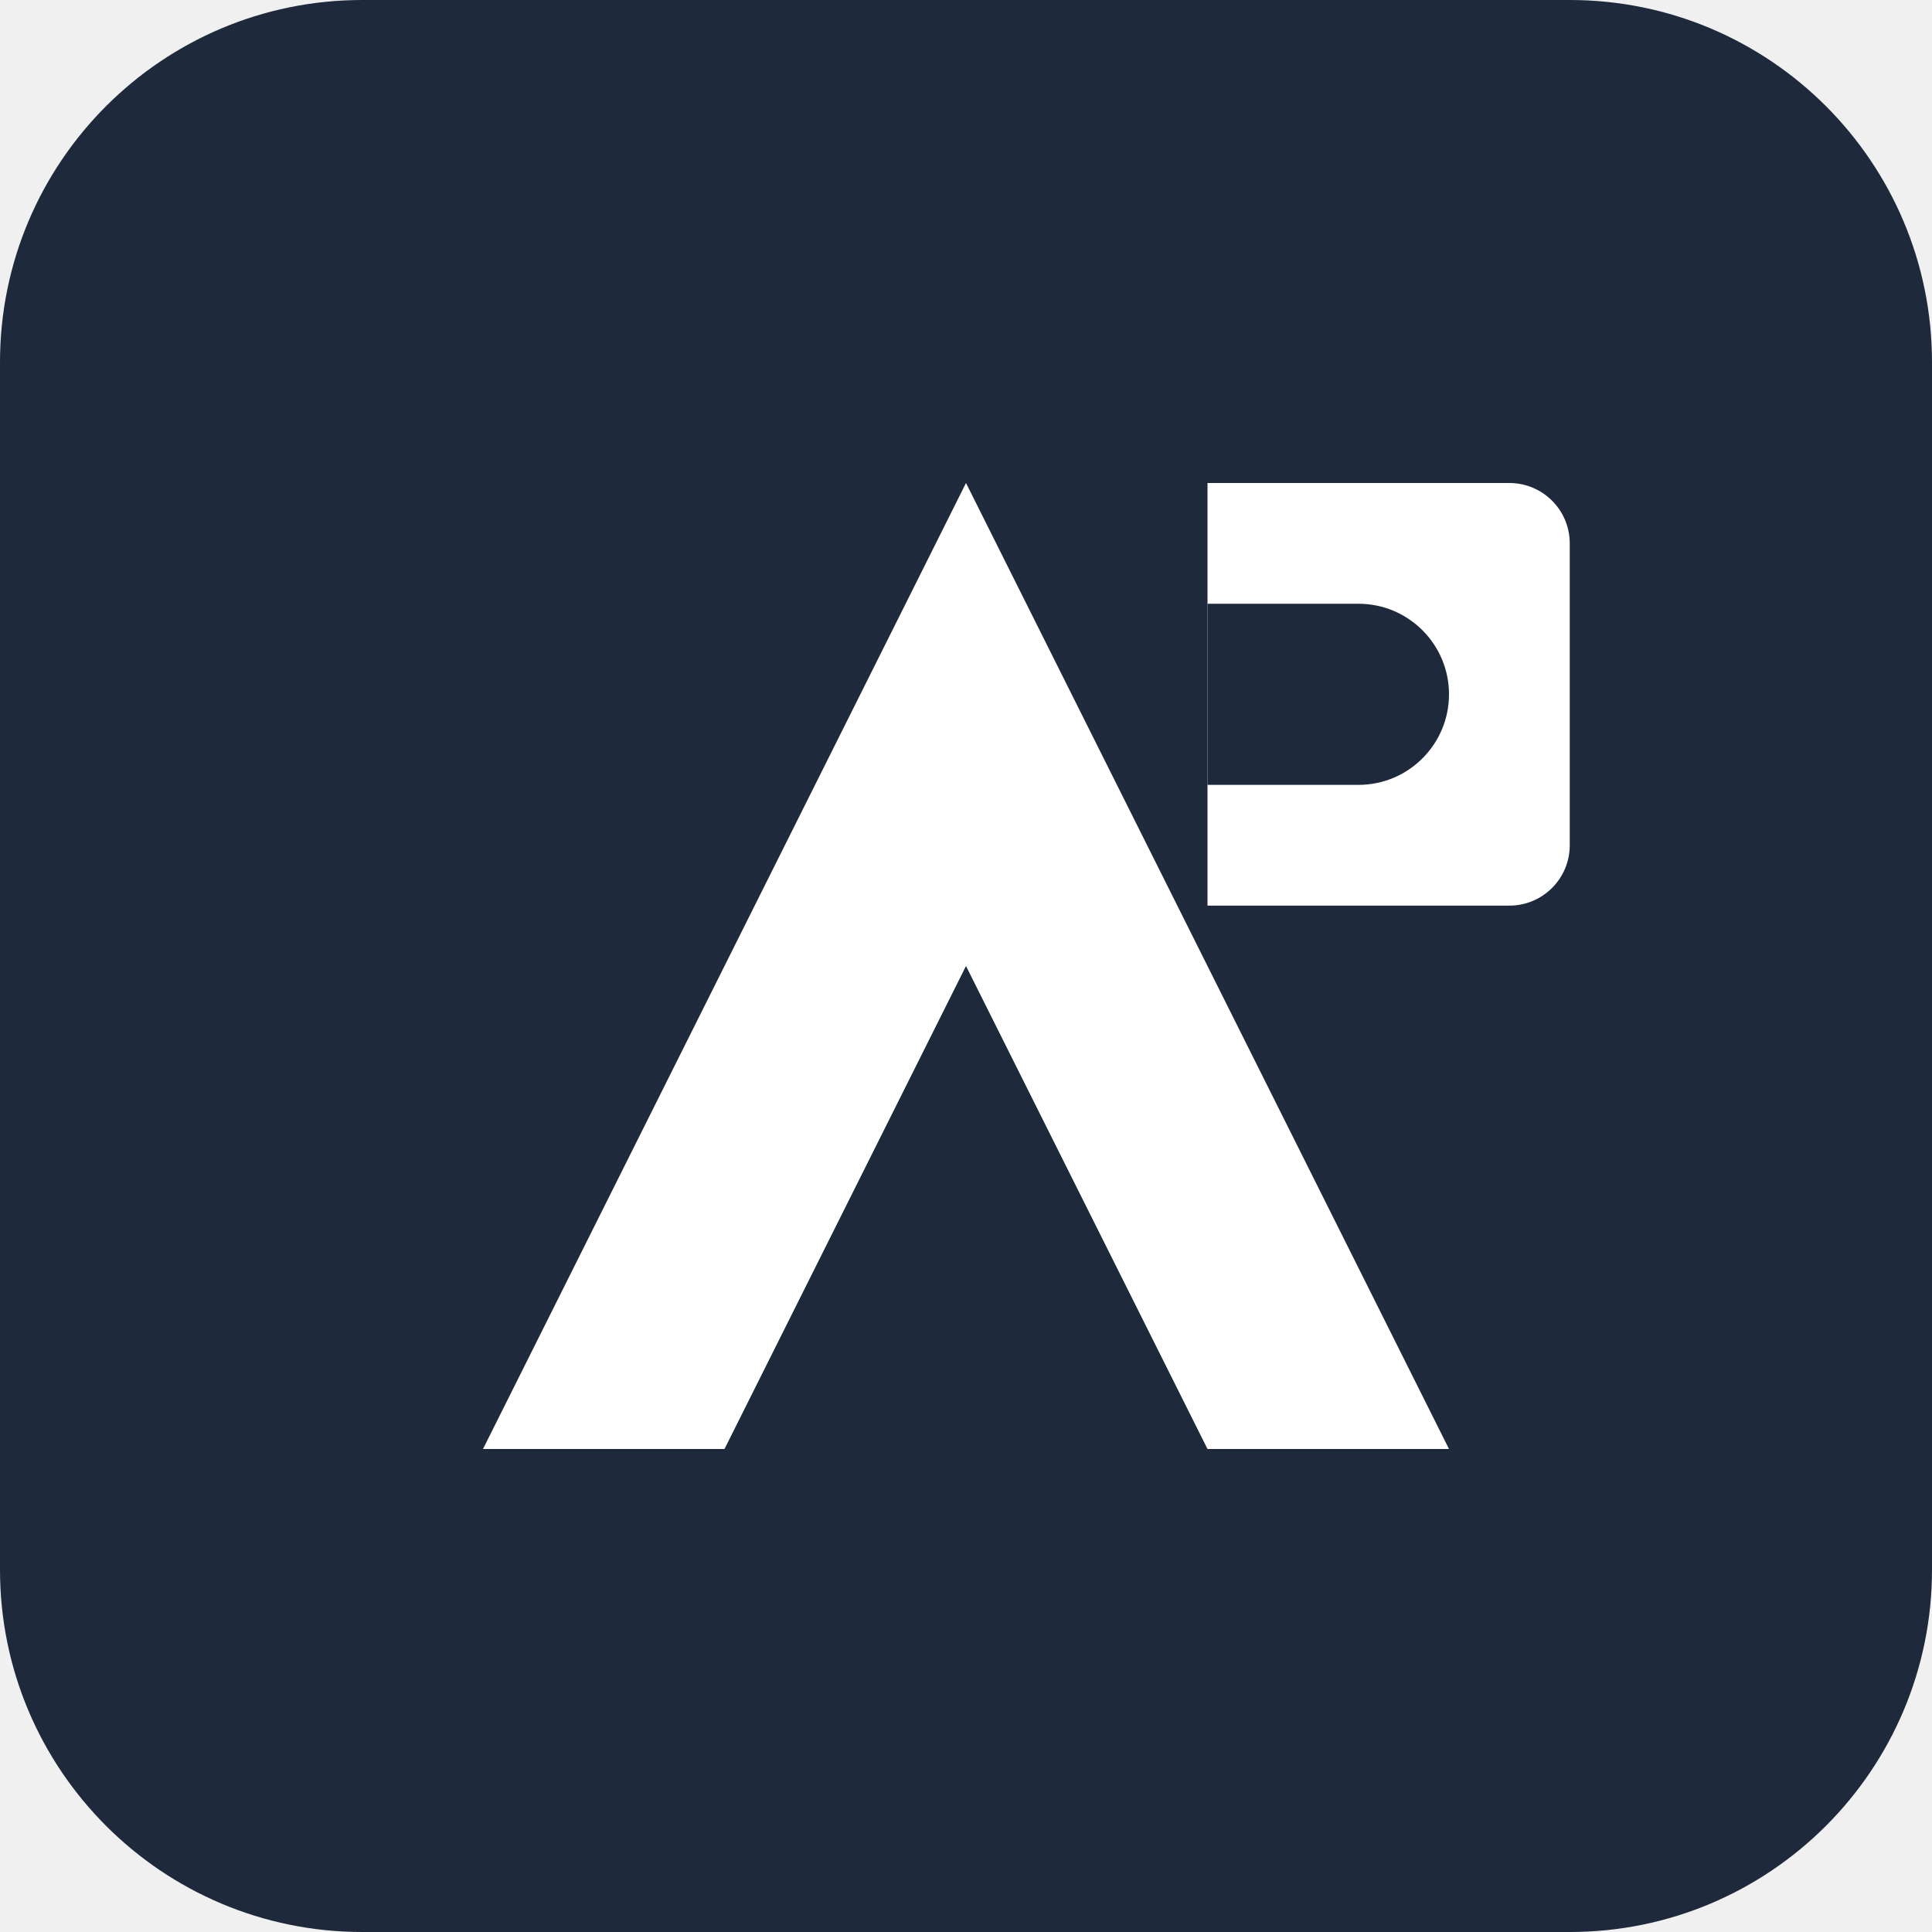
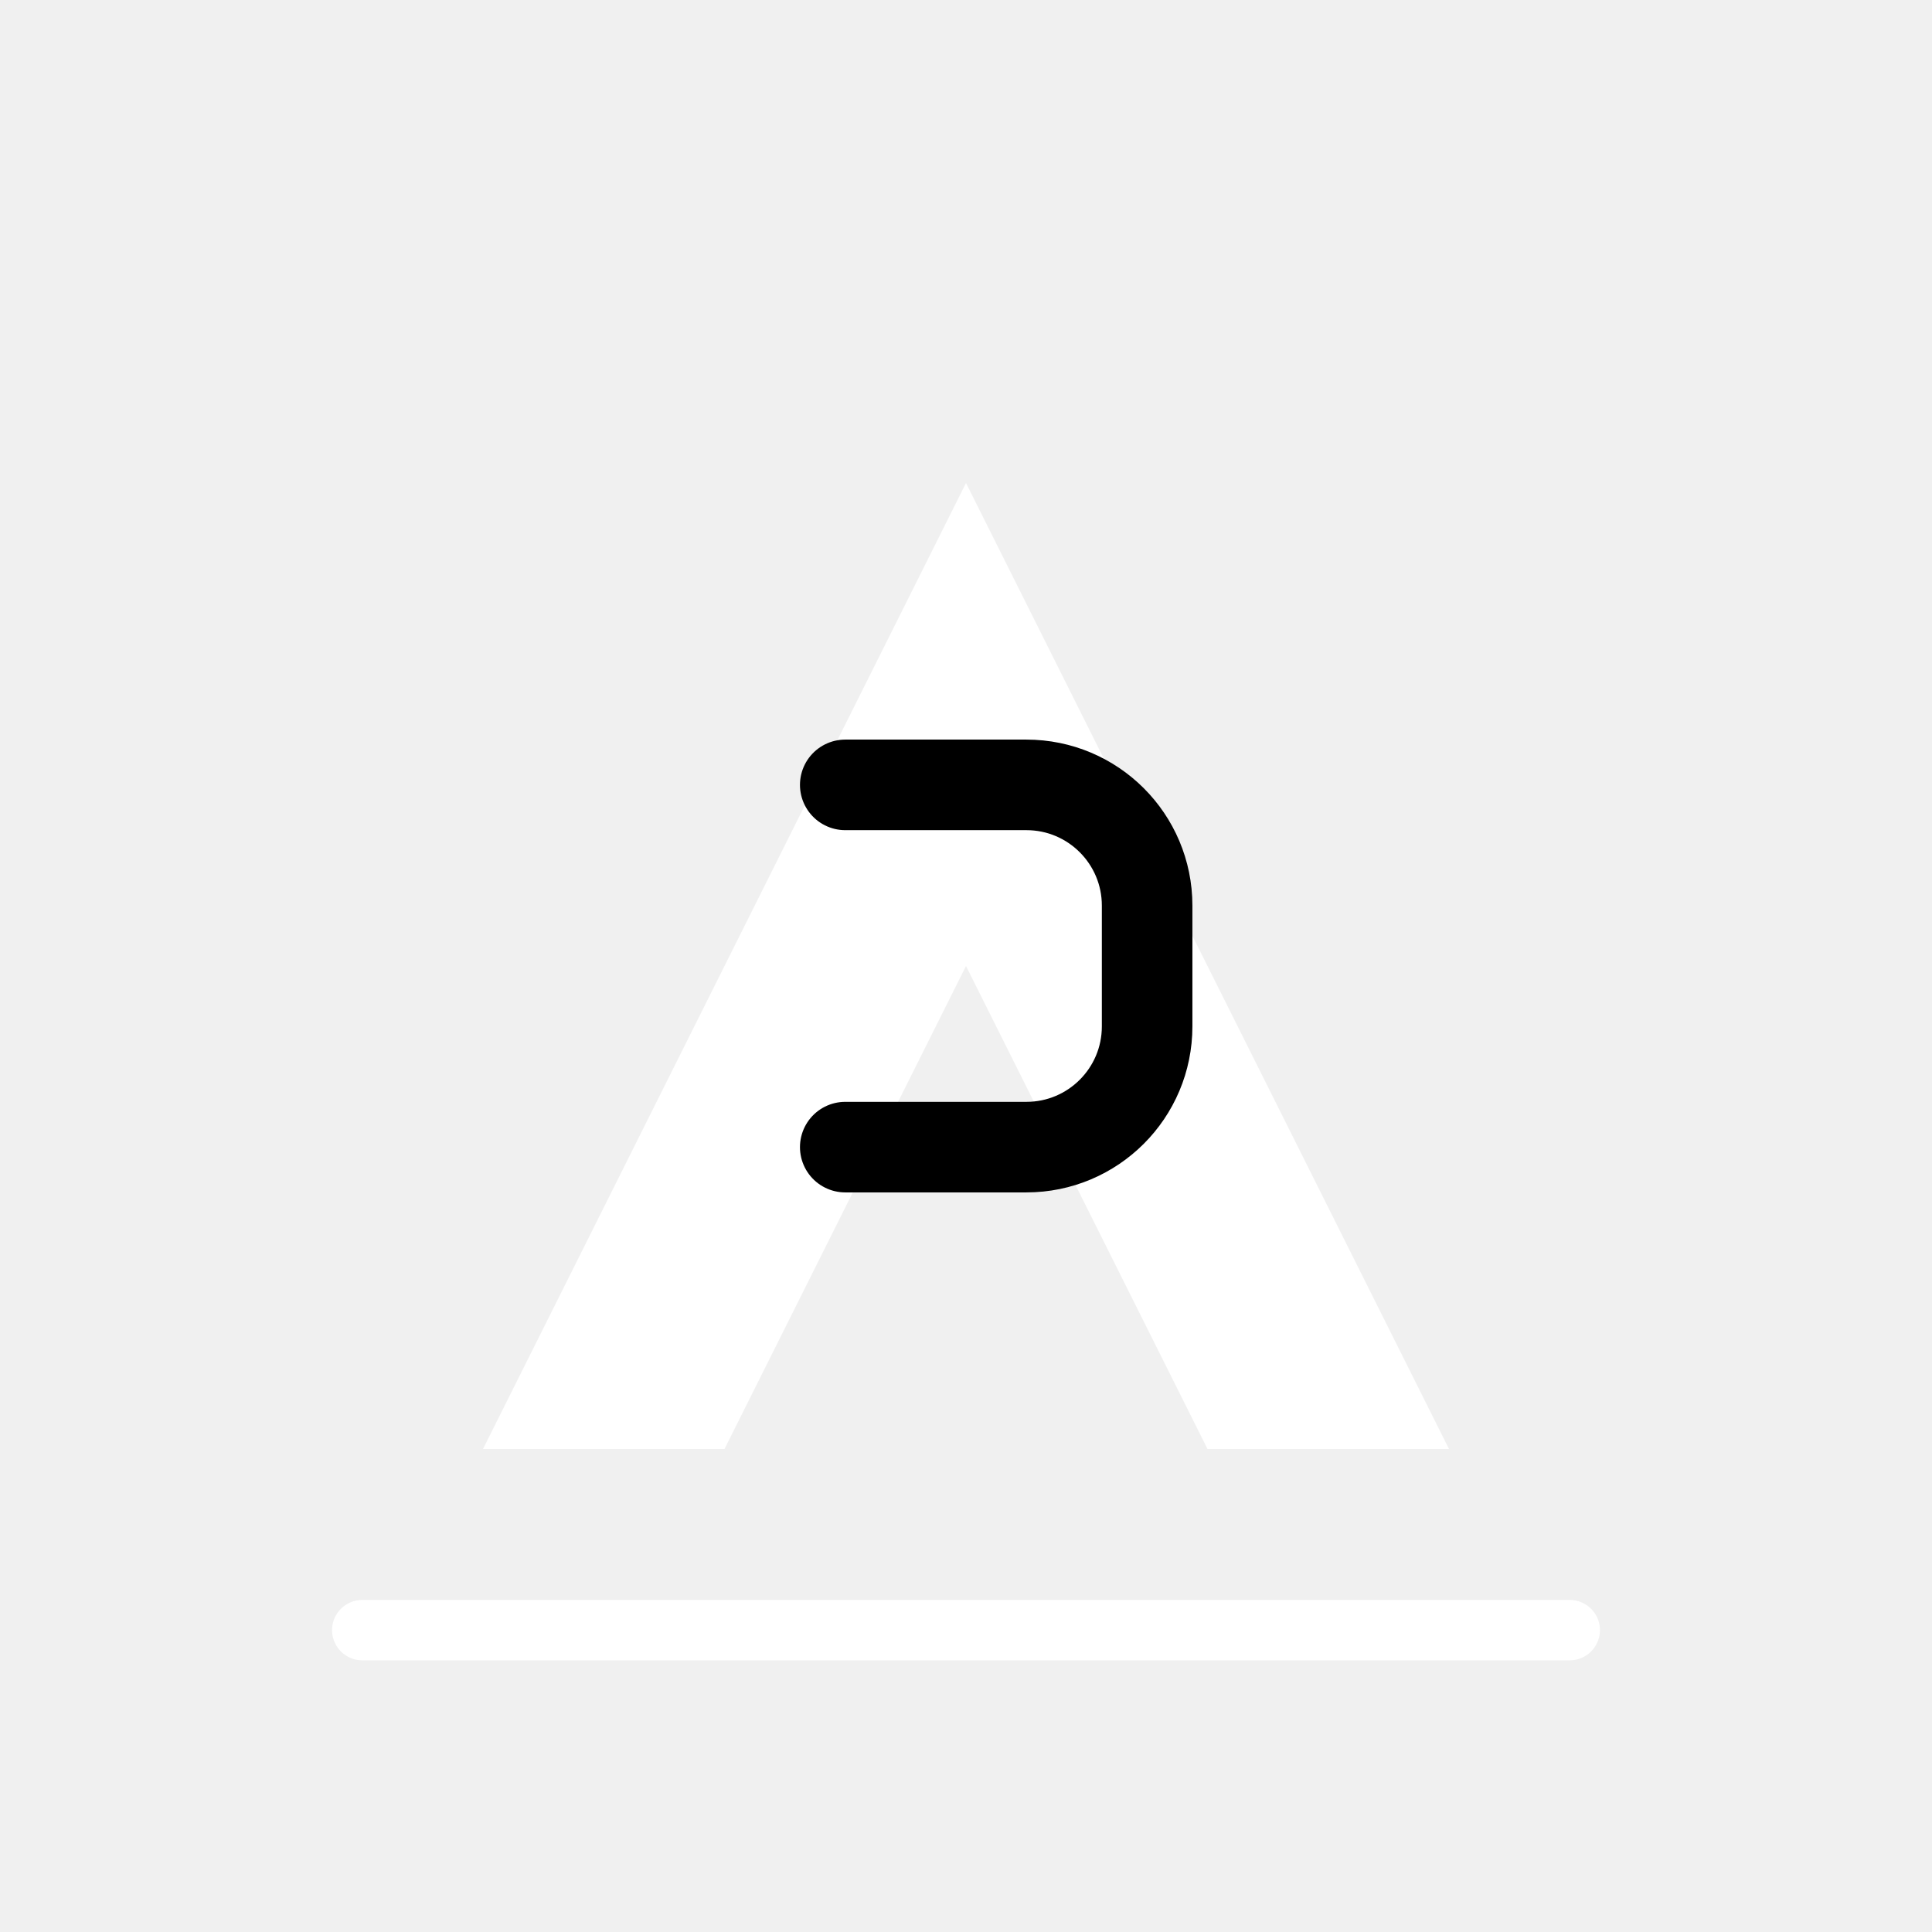
<svg xmlns="http://www.w3.org/2000/svg" width="32" height="32" viewBox="0 0 32 32" fill="none">
-   <rect width="32" height="32" rx="6" fill="#1E293B" />
-   <path d="M8 24L16 8L24 24H20L16 16L12 24H8Z" fill="#FFFFFF" />
-   <path d="M20 8H25C25.552 8 26 8.448 26 9V14C26 14.552 25.552 15 25 15H20V8Z" fill="#FFFFFF" />
-   <path d="M24 11.5C24 10.672 23.328 10 22.5 10H20V13H22.5C23.328 13 24 12.328 24 11.5Z" fill="#1E293B" />
+   <rect width="32" height="32" fill="none" />
+   <path d="M8 24L16 8L24 24H20L16 16L12 24H8Z" fill="white" />
+   <path d="M14 19H17C18.105 19 19 18.105 19 17V15C19 13.895 18.105 13 17 13H14" stroke="black" stroke-width="1.5" stroke-linecap="round" />
+   <path d="M6 27L26 27" stroke="white" stroke-width="1" stroke-linecap="round" />
</svg>
